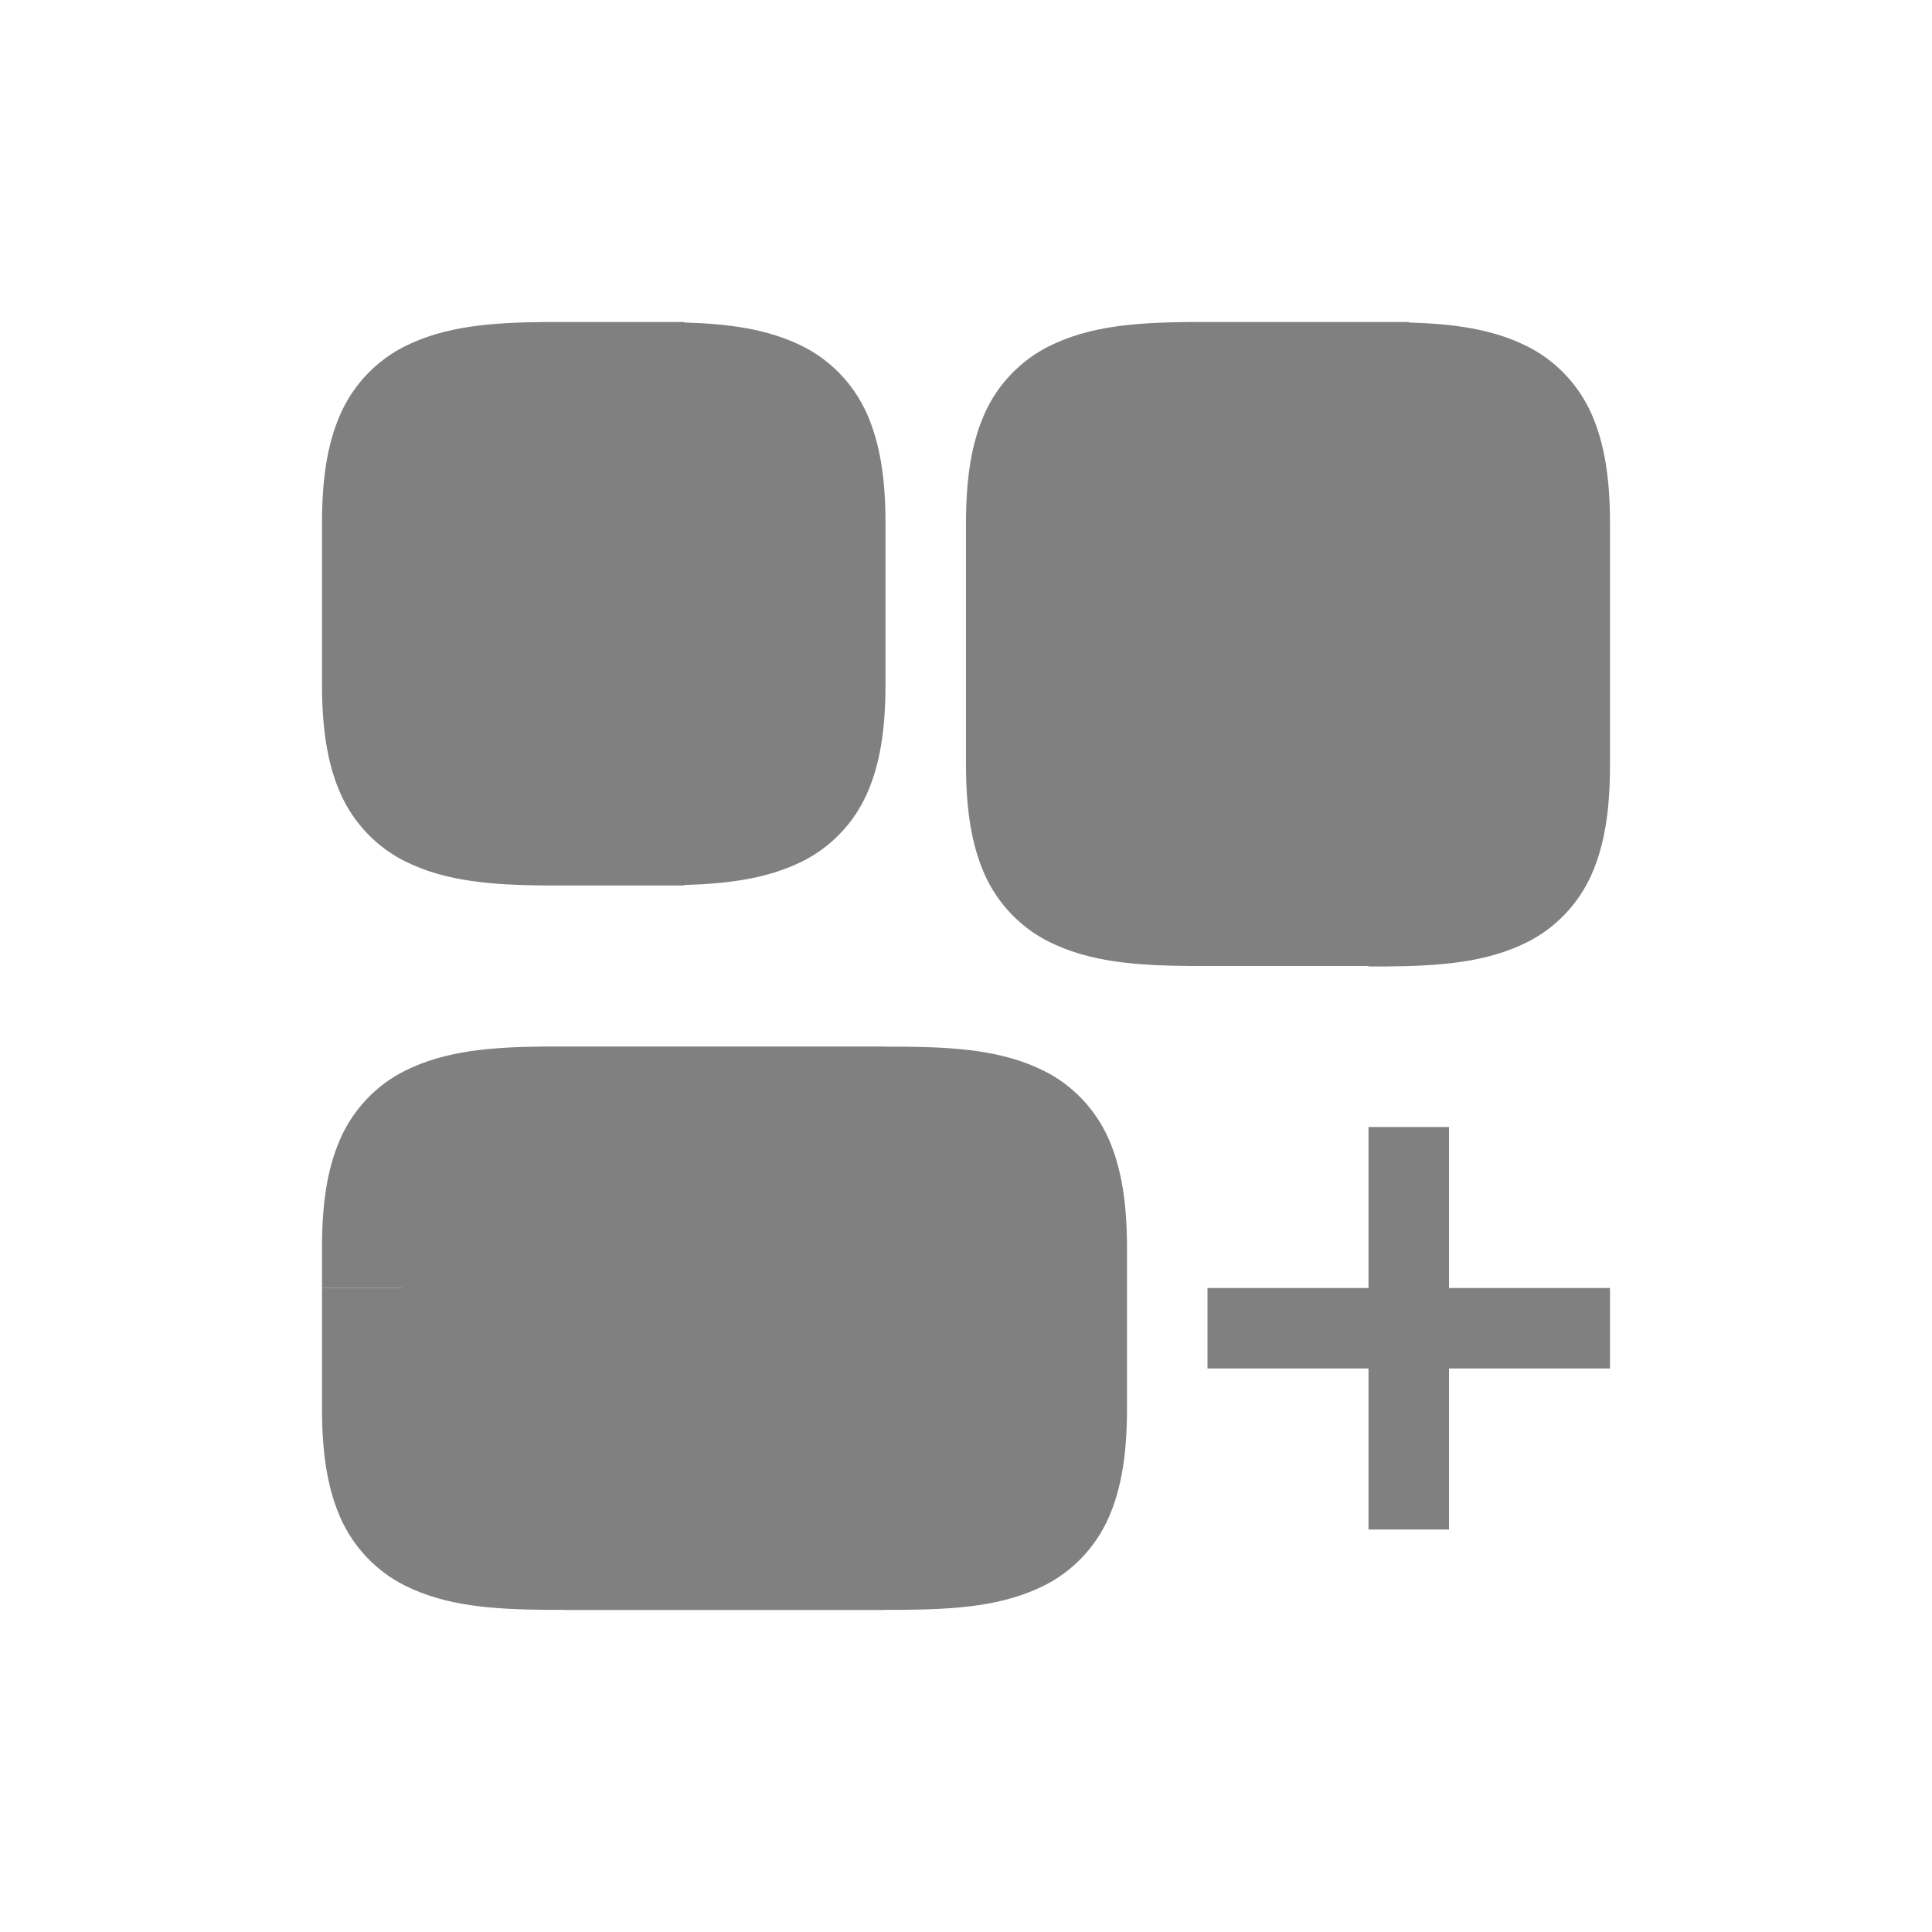
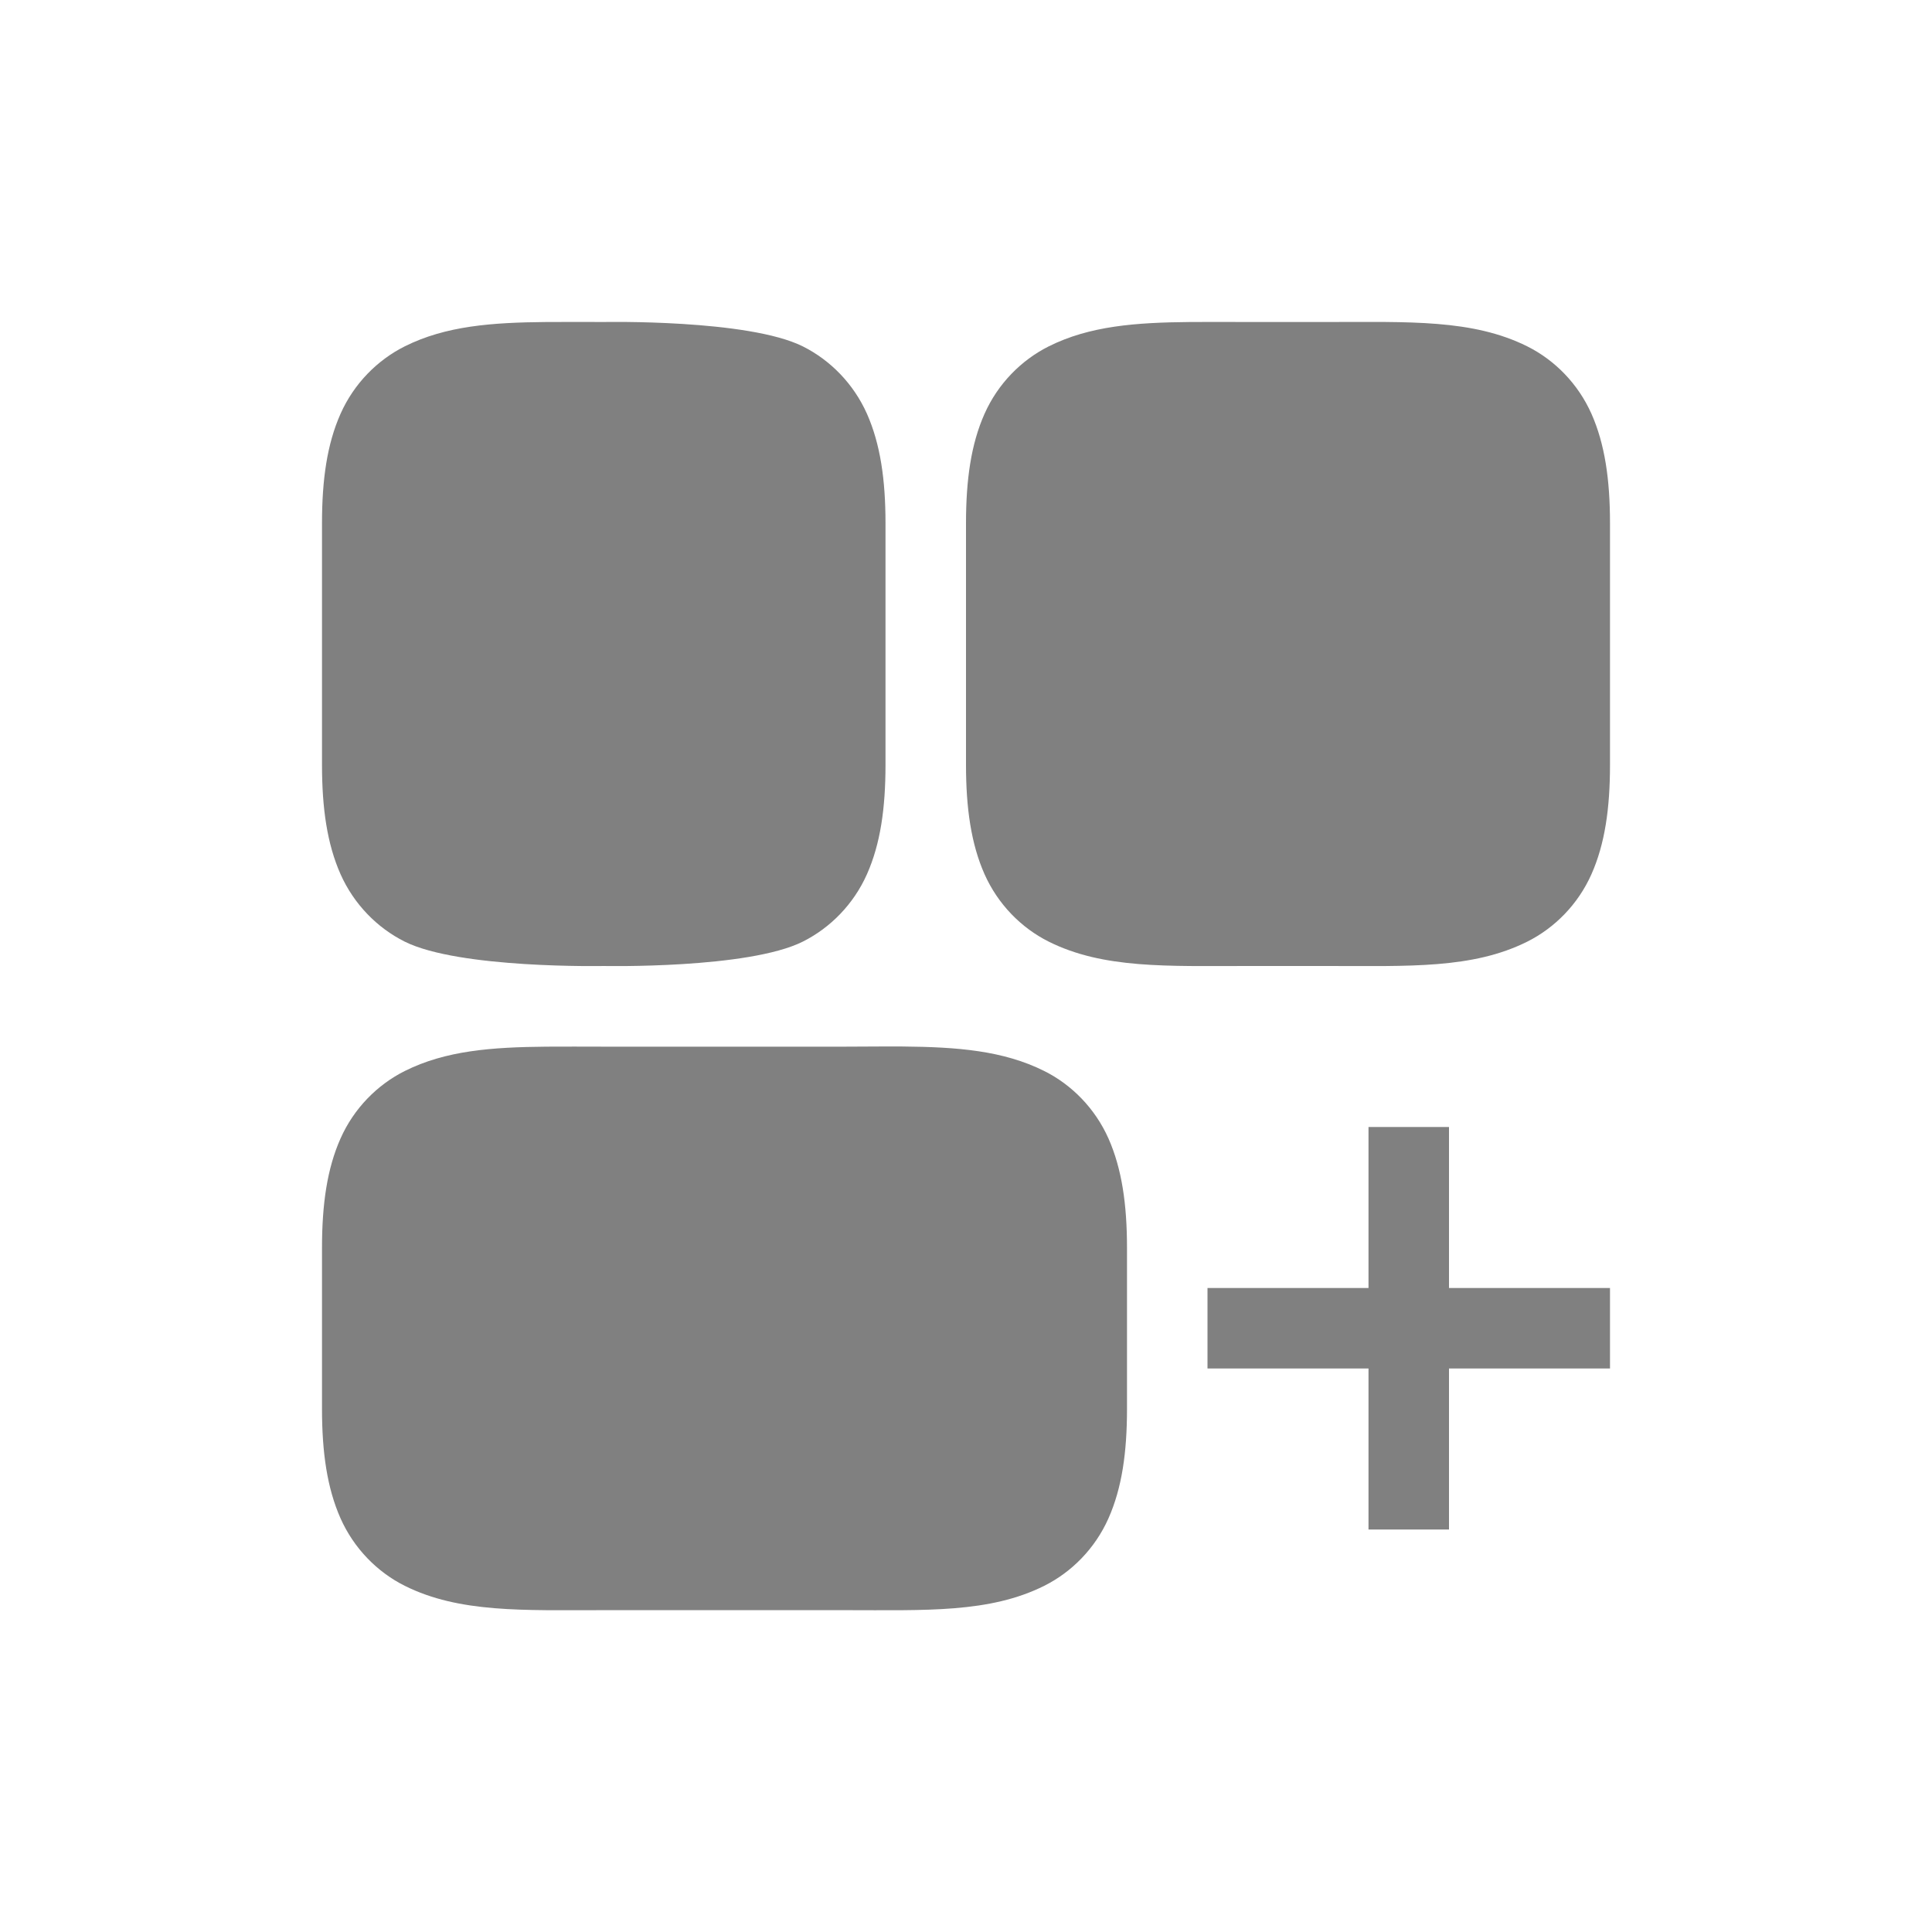
<svg xmlns="http://www.w3.org/2000/svg" version="1.1" viewBox="0 0 24 24">
-   <path d="m6.787 4c-0.677 0.006-1.251 0.048-1.76 0.303-0.339 0.17-0.63 0.462-0.797 0.838-0.167 0.375-0.23 0.818-0.23 1.359v0.5 1 0.5c0 0.542 0.064 0.984 0.23 1.359 0.167 0.375 0.457 0.668 0.797 0.838 0.509 0.255 1.083 0.297 1.76 0.303 0.067 5.57e-4 0.143-4e-5 0.213 0h1 0.213 0.287v-0.006c0.554-0.017 1.037-0.079 1.473-0.297 0.339-0.17 0.63-0.462 0.797-0.838 0.167-0.375 0.23-0.818 0.23-1.359v-0.5-1.5c0-0.542-0.064-0.984-0.23-1.359-0.167-0.375-0.457-0.668-0.797-0.838-0.436-0.218-0.918-0.28-1.473-0.297v-0.006h-1.5c-0.069 4.06e-5 -0.146-5.562e-4 -0.213 0zm8 0c-0.677 0.006-1.251 0.048-1.76 0.303-0.339 0.17-0.63 0.462-0.797 0.838-0.167 0.375-0.23 0.818-0.23 1.359v0.5 2 0.5c0 0.542 0.064 0.984 0.23 1.359 0.167 0.375 0.457 0.668 0.797 0.838 0.509 0.255 1.083 0.297 1.76 0.303 0.067 5.56e-4 0.143-4.1e-5 0.213 0h2v0.006c0.069-4.1e-5 0.145 5.56e-4 0.213 0 0.677-0.006 1.251-0.048 1.76-0.303 0.339-0.17 0.63-0.462 0.797-0.838 0.167-0.375 0.23-0.818 0.23-1.359v-0.5-2.006-0.5c0-0.542-0.064-0.984-0.23-1.359-0.167-0.375-0.457-0.668-0.797-0.838-0.436-0.218-0.918-0.28-1.473-0.297v-0.006h-2.5c-0.069 4.06e-5 -0.145-5.562e-4 -0.213 0zm-8 9c-0.677 0.006-1.251 0.048-1.76 0.303-0.339 0.17-0.63 0.462-0.797 0.838-0.167 0.375-0.23 0.818-0.23 1.359v0.498h1v0.002h-1v1 0.498c0 0.542 0.064 0.984 0.23 1.359 0.167 0.375 0.457 0.668 0.797 0.838 0.509 0.255 1.083 0.297 1.76 0.303 0.067 5.56e-4 0.143-4e-5 0.213 0v0.002h4v-0.002c0.069-3.9e-5 0.145 5.56e-4 0.213 0 0.677-0.006 1.251-0.048 1.76-0.303 0.339-0.17 0.63-0.462 0.797-0.838 0.167-0.375 0.23-0.818 0.23-1.359v-0.498-1-0.498c0-0.542-0.064-0.984-0.23-1.359-0.167-0.375-0.457-0.668-0.797-0.838-0.509-0.255-1.083-0.297-1.76-0.303-0.067-5.56e-4 -0.143 4e-5 -0.213 0v-0.002h-4c-0.069 4e-5 -0.146-5.56e-4 -0.213 0zm10.213 1v2h-2v1h2v2h1v-2h2v-1h-2v-2h-1z" color="#000000" fill="#808080" stroke-width=".913" />
+   <path d="m6.787 4c-0.677 0.006-1.251 0.048-1.76 0.303-0.339 0.17-0.63 0.462-0.797 0.838-0.167 0.375-0.23 0.818-0.23 1.359v3c0 0.542 0.064 0.984 0.23 1.359 0.167 0.375 0.457 0.668 0.797 0.838 0.679 0.339 2.473 0.303 2.473 0.303s1.794 0.037 2.473-0.303c0.339-0.17 0.63-0.462 0.797-0.838s0.23-0.818 0.23-1.359v-3c0-0.542-0.064-0.984-0.23-1.359-0.167-0.375-0.457-0.668-0.797-0.838-0.679-0.339-2.473-0.303-2.473-0.303s-0.487-0.002-0.713 0zm8 0c-0.677 0.006-1.251 0.048-1.76 0.303-0.339 0.17-0.63 0.462-0.797 0.838-0.167 0.375-0.23 0.818-0.23 1.359v3c0 0.542 0.064 0.984 0.23 1.359 0.167 0.375 0.457 0.668 0.797 0.838 0.679 0.339 1.473 0.303 2.473 0.303h1c1 0 1.794 0.037 2.473-0.303 0.339-0.17 0.63-0.462 0.797-0.838s0.23-0.818 0.23-1.359v-3c0-0.542-0.064-0.984-0.23-1.359-0.167-0.375-0.457-0.668-0.797-0.838-0.679-0.339-1.473-0.303-2.473-0.303h-1c-0.25 0-0.487-0.002-0.713 0zm-3.574 9c-0.226-0.002-0.463 0.002-0.713 0.002h-3c-0.25 0-0.487-0.002-0.713 0-0.677 0.006-1.251 0.048-1.76 0.303-0.339 0.17-0.63 0.462-0.797 0.838-0.167 0.375-0.23 0.818-0.23 1.359v2c0 0.542 0.064 0.984 0.23 1.359 0.167 0.375 0.457 0.668 0.797 0.838 0.679 0.339 1.473 0.303 2.473 0.303h3c1 0 1.794 0.037 2.473-0.303 0.339-0.17 0.63-0.462 0.797-0.838s0.23-0.818 0.23-1.359v-2c0-0.542-0.064-0.984-0.23-1.359-0.167-0.375-0.457-0.668-0.797-0.838-0.509-0.255-1.083-0.299-1.76-0.305zm5.787 1v2h-2v1h2v2h1v-2h2v-1h-2v-2h-1z" color="#000000" fill="#808080" style="-inkscape-stroke:none" />
</svg>
